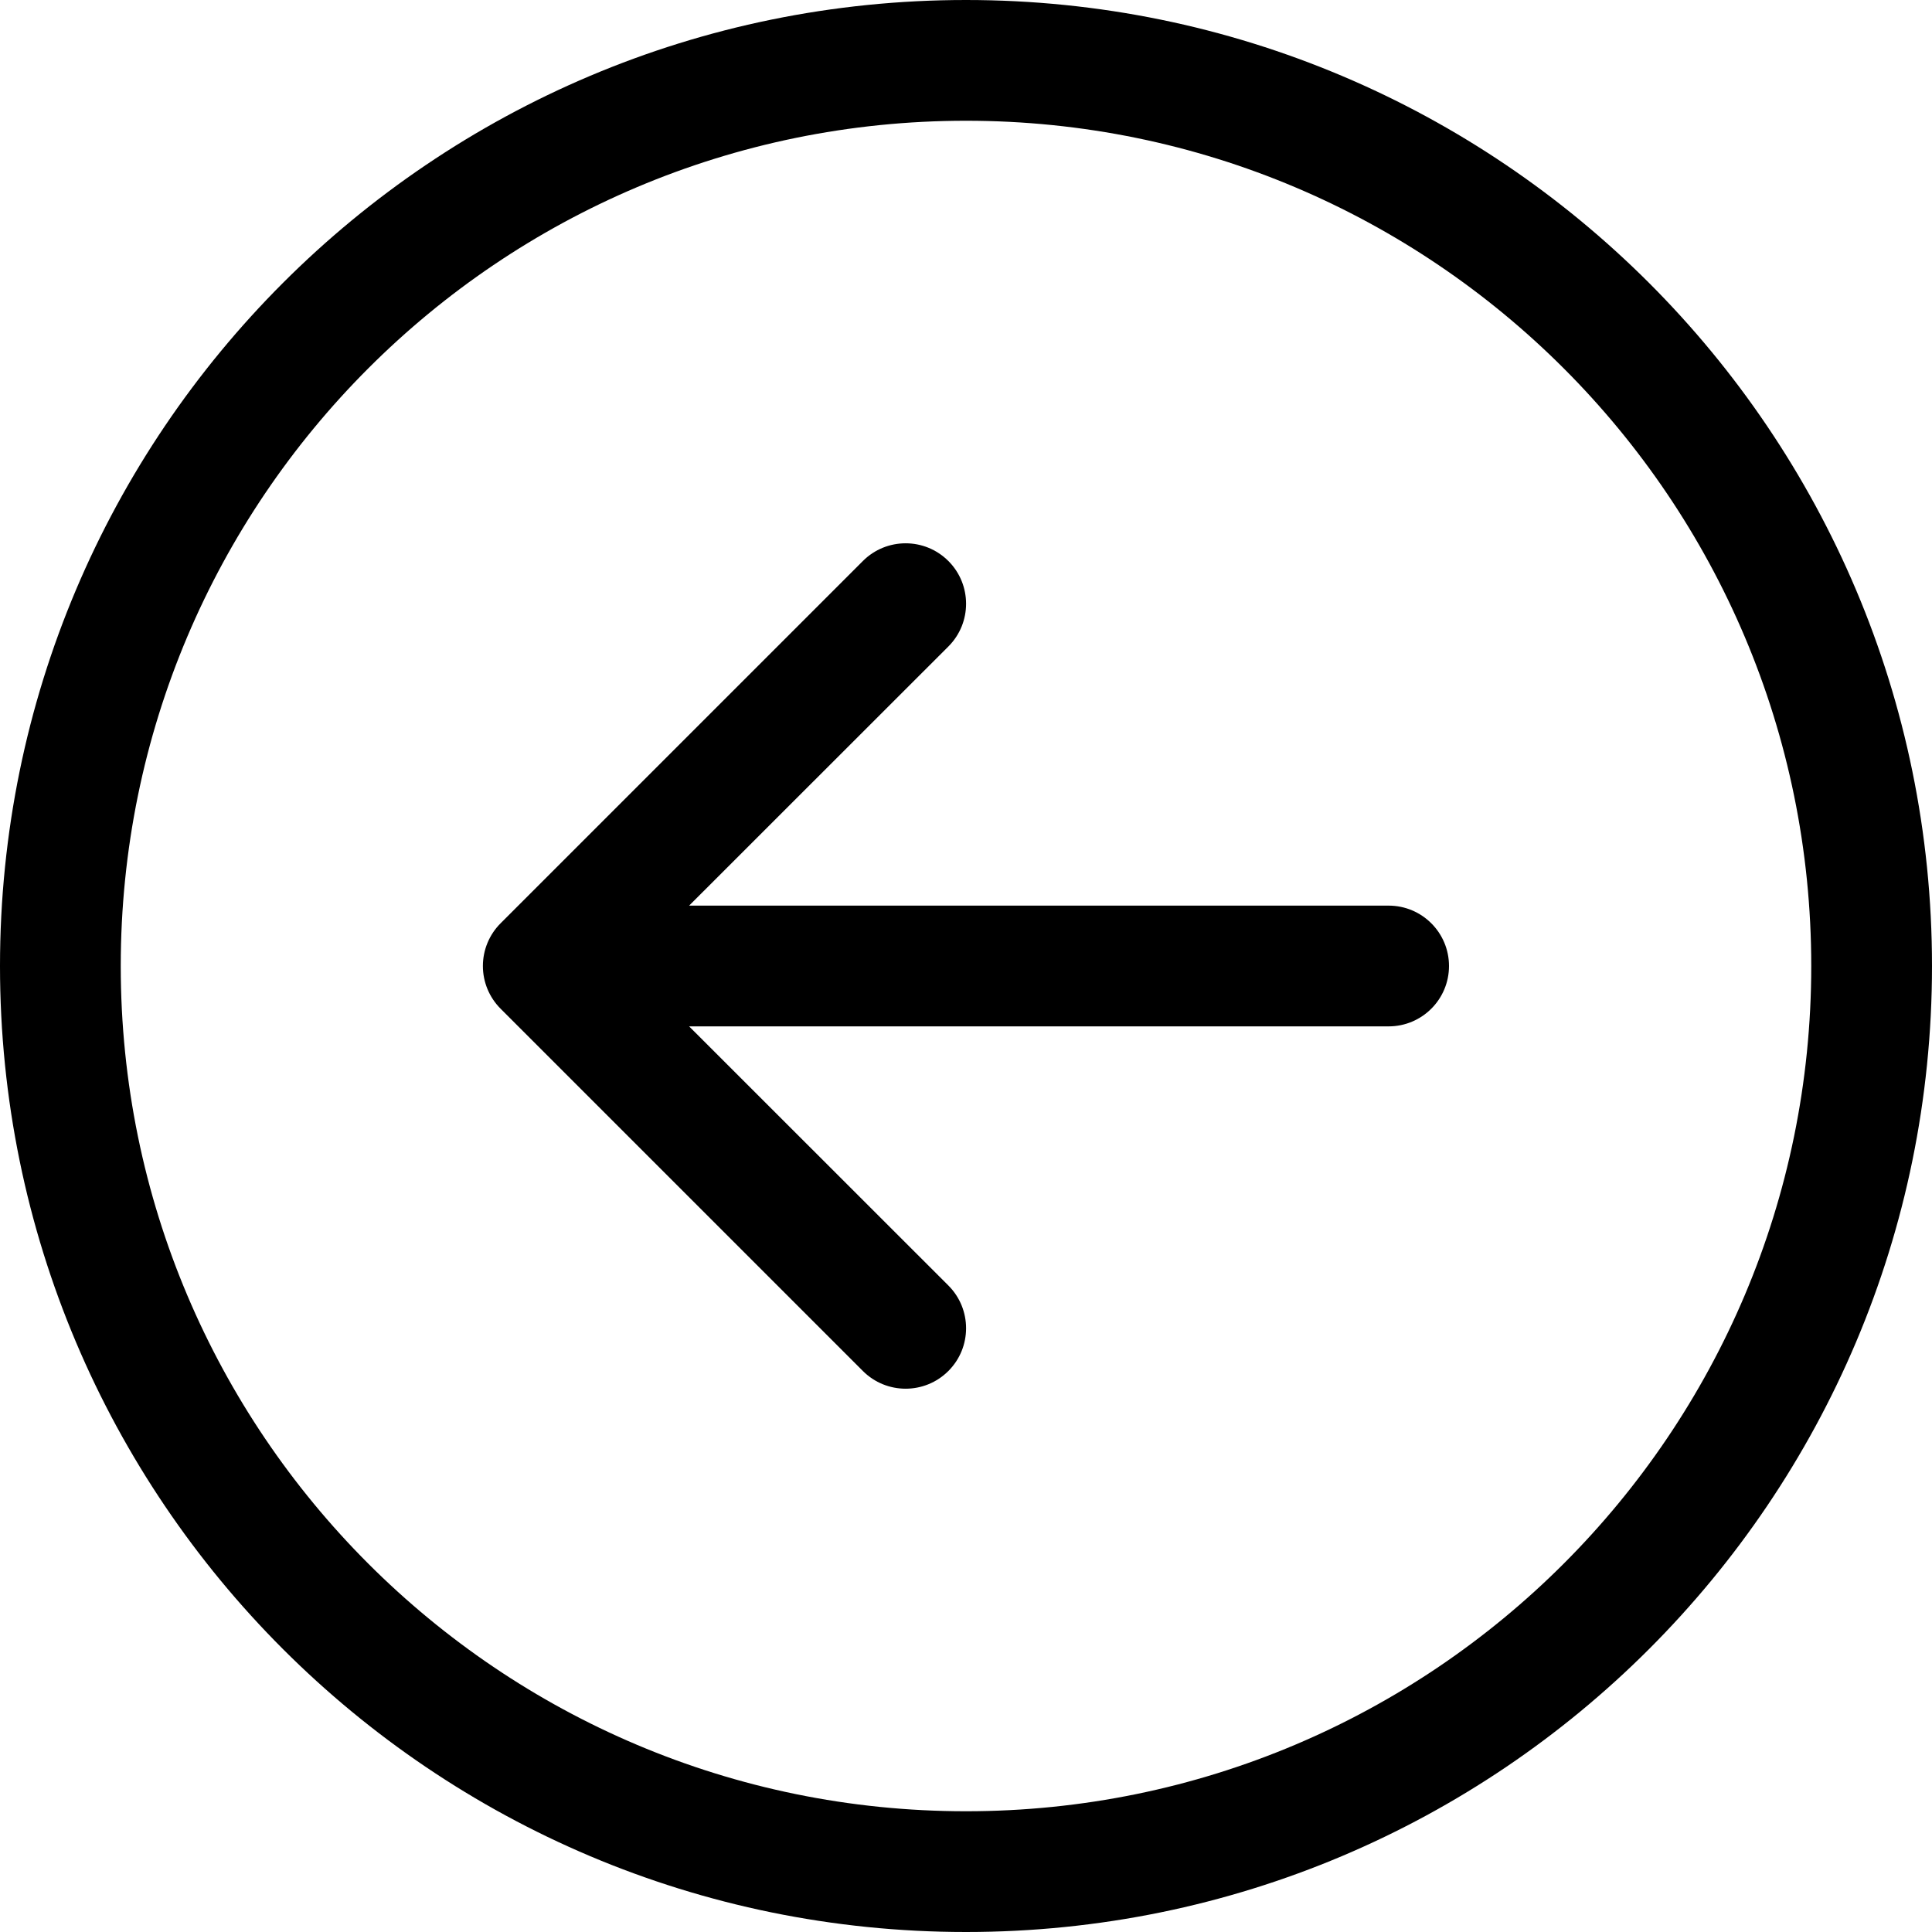
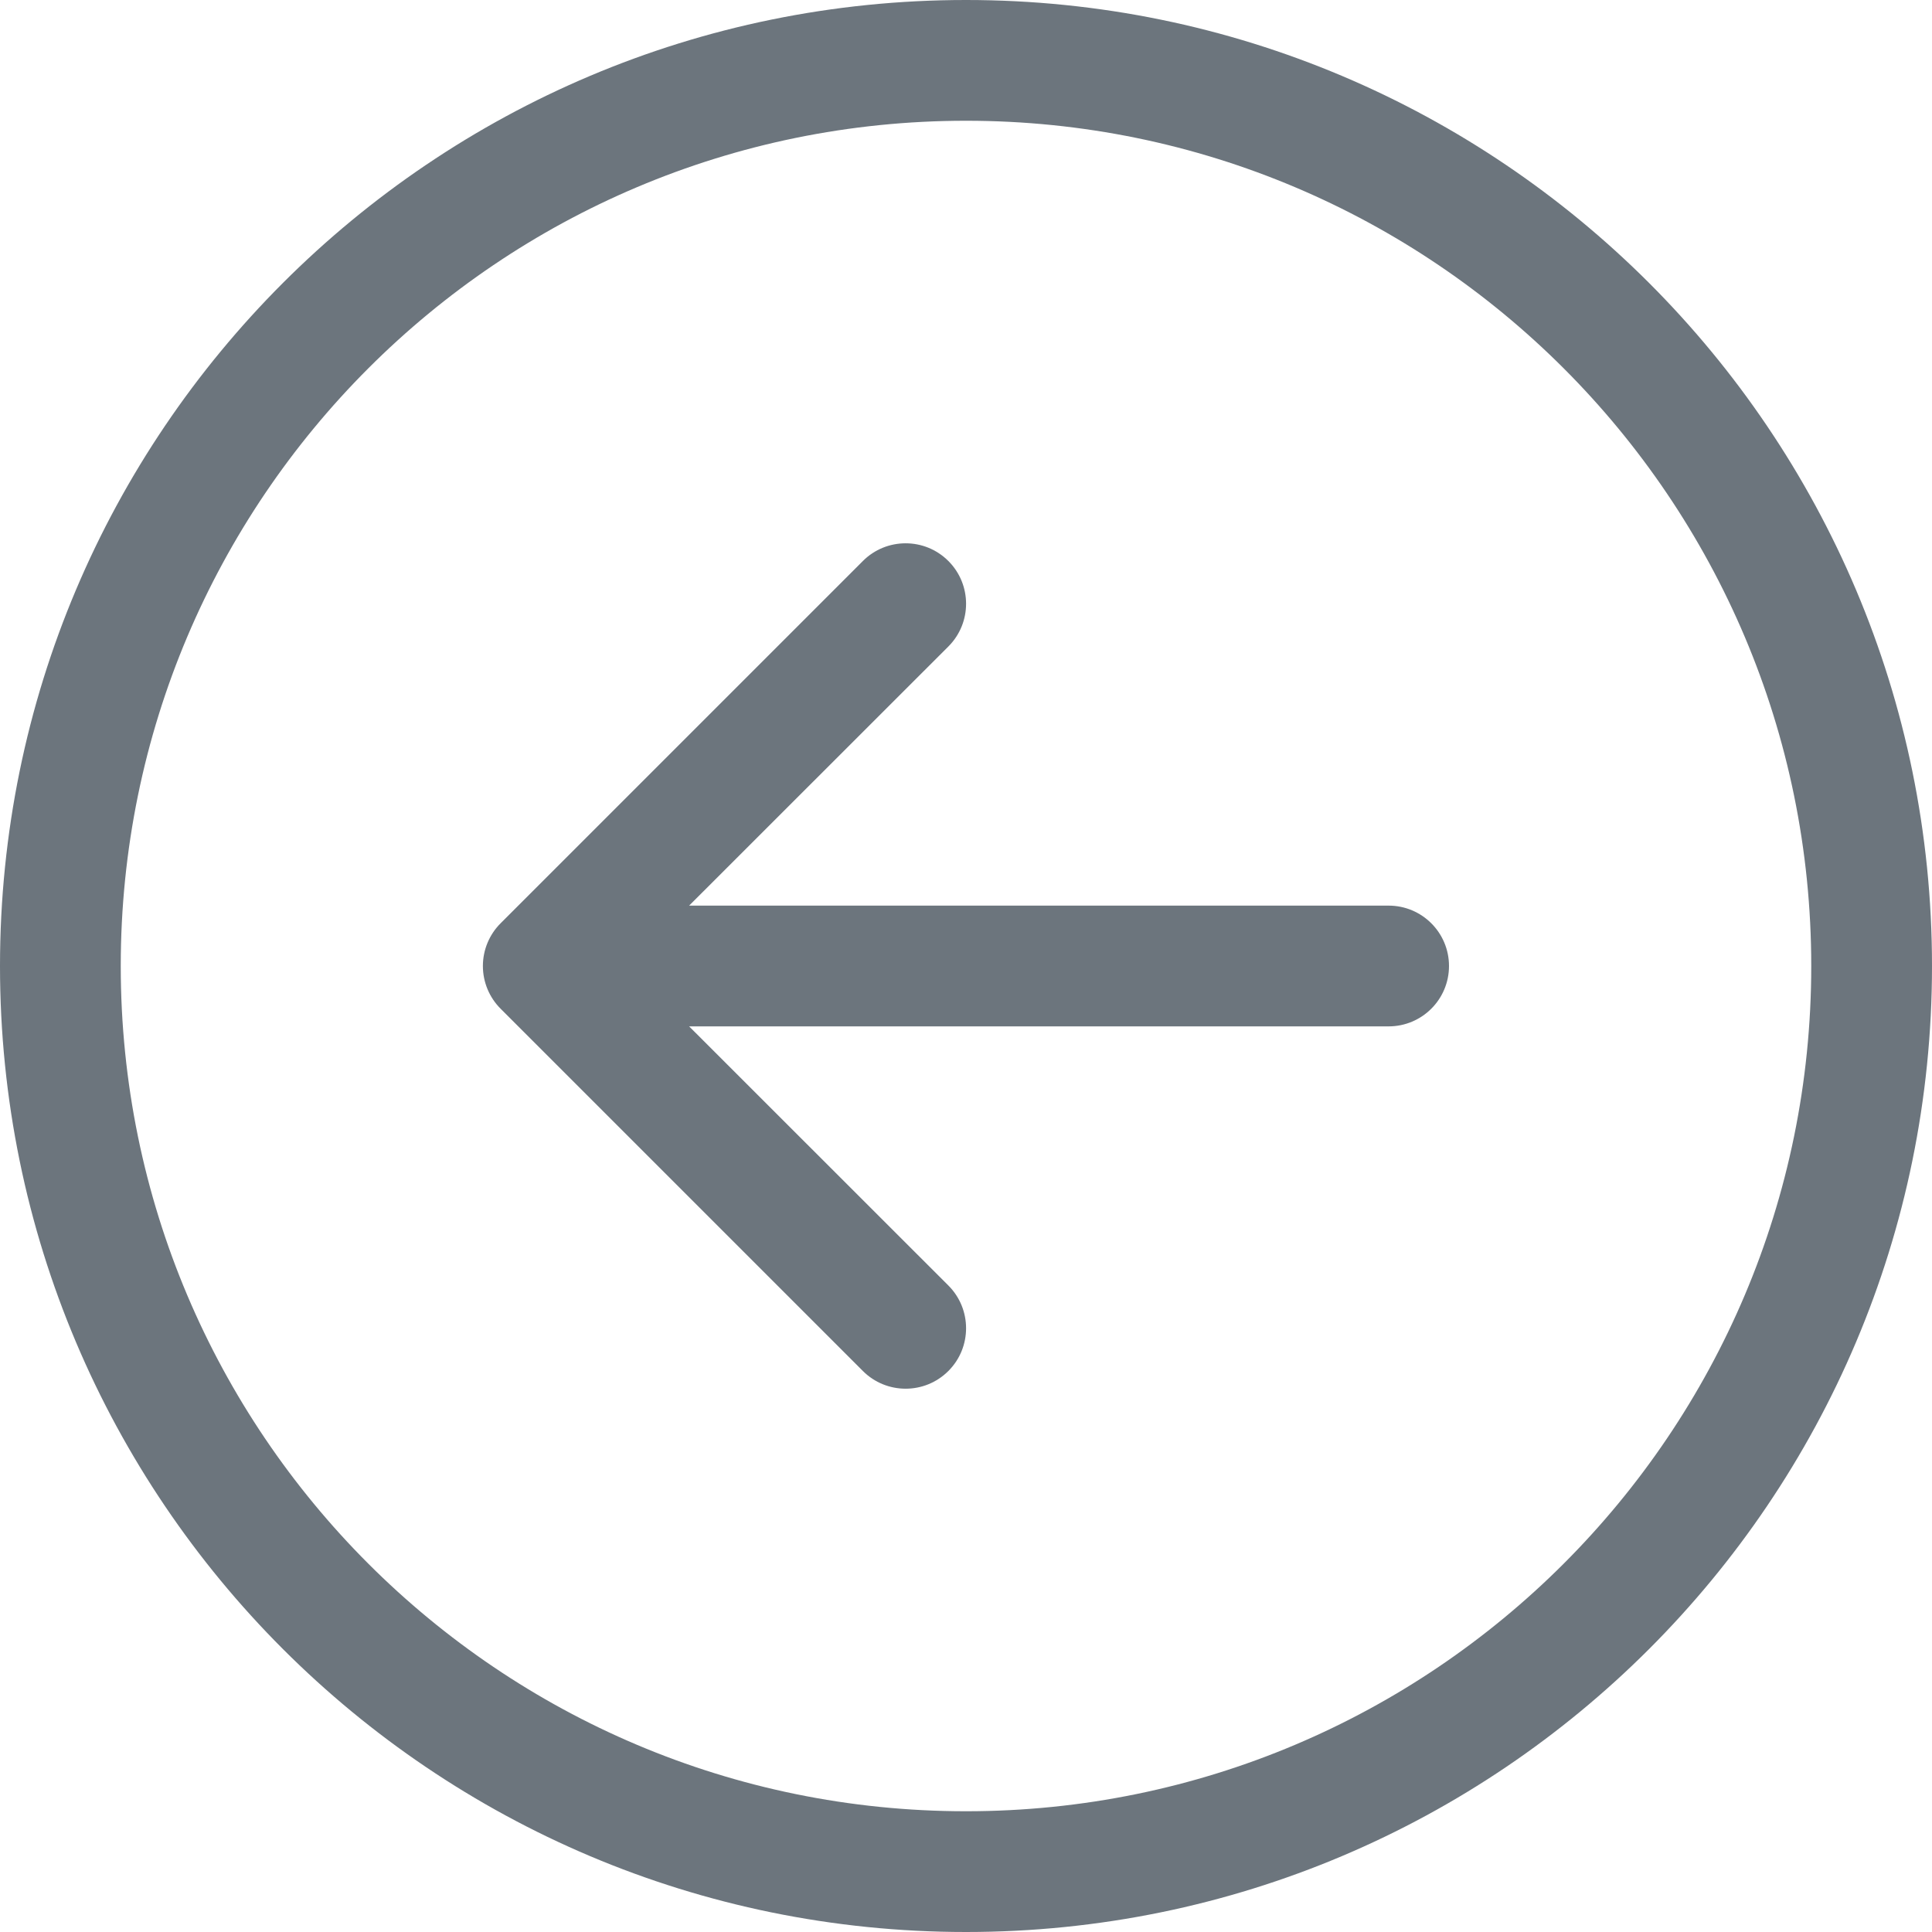
- <svg xmlns="http://www.w3.org/2000/svg" width="16" height="16" fill="currentColor" class="bi bi-arrow-left-circle" viewBox="0 0 16 16">
+ <svg xmlns="http://www.w3.org/2000/svg" width="16" height="16" fill="#6c757d" class="bi bi-arrow-left-circle" viewBox="0 0 16 16">
  <path fill-rule="evenodd" d="M1 8a7 7 0 1 0 14 0A7 7 0 0 0 1 8zm15 0A8 8 0 1 1 0 8a8 8 0 0 1 16 0zm-4.5-.5a.5.5 0 0 1 0 1H5.707l2.147 2.146a.5.5 0 0 1-.708.708l-3-3a.5.5 0 0 1 0-.708l3-3a.5.5 0 1 1 .708.708L5.707 7.5H11.5z" />
</svg>
